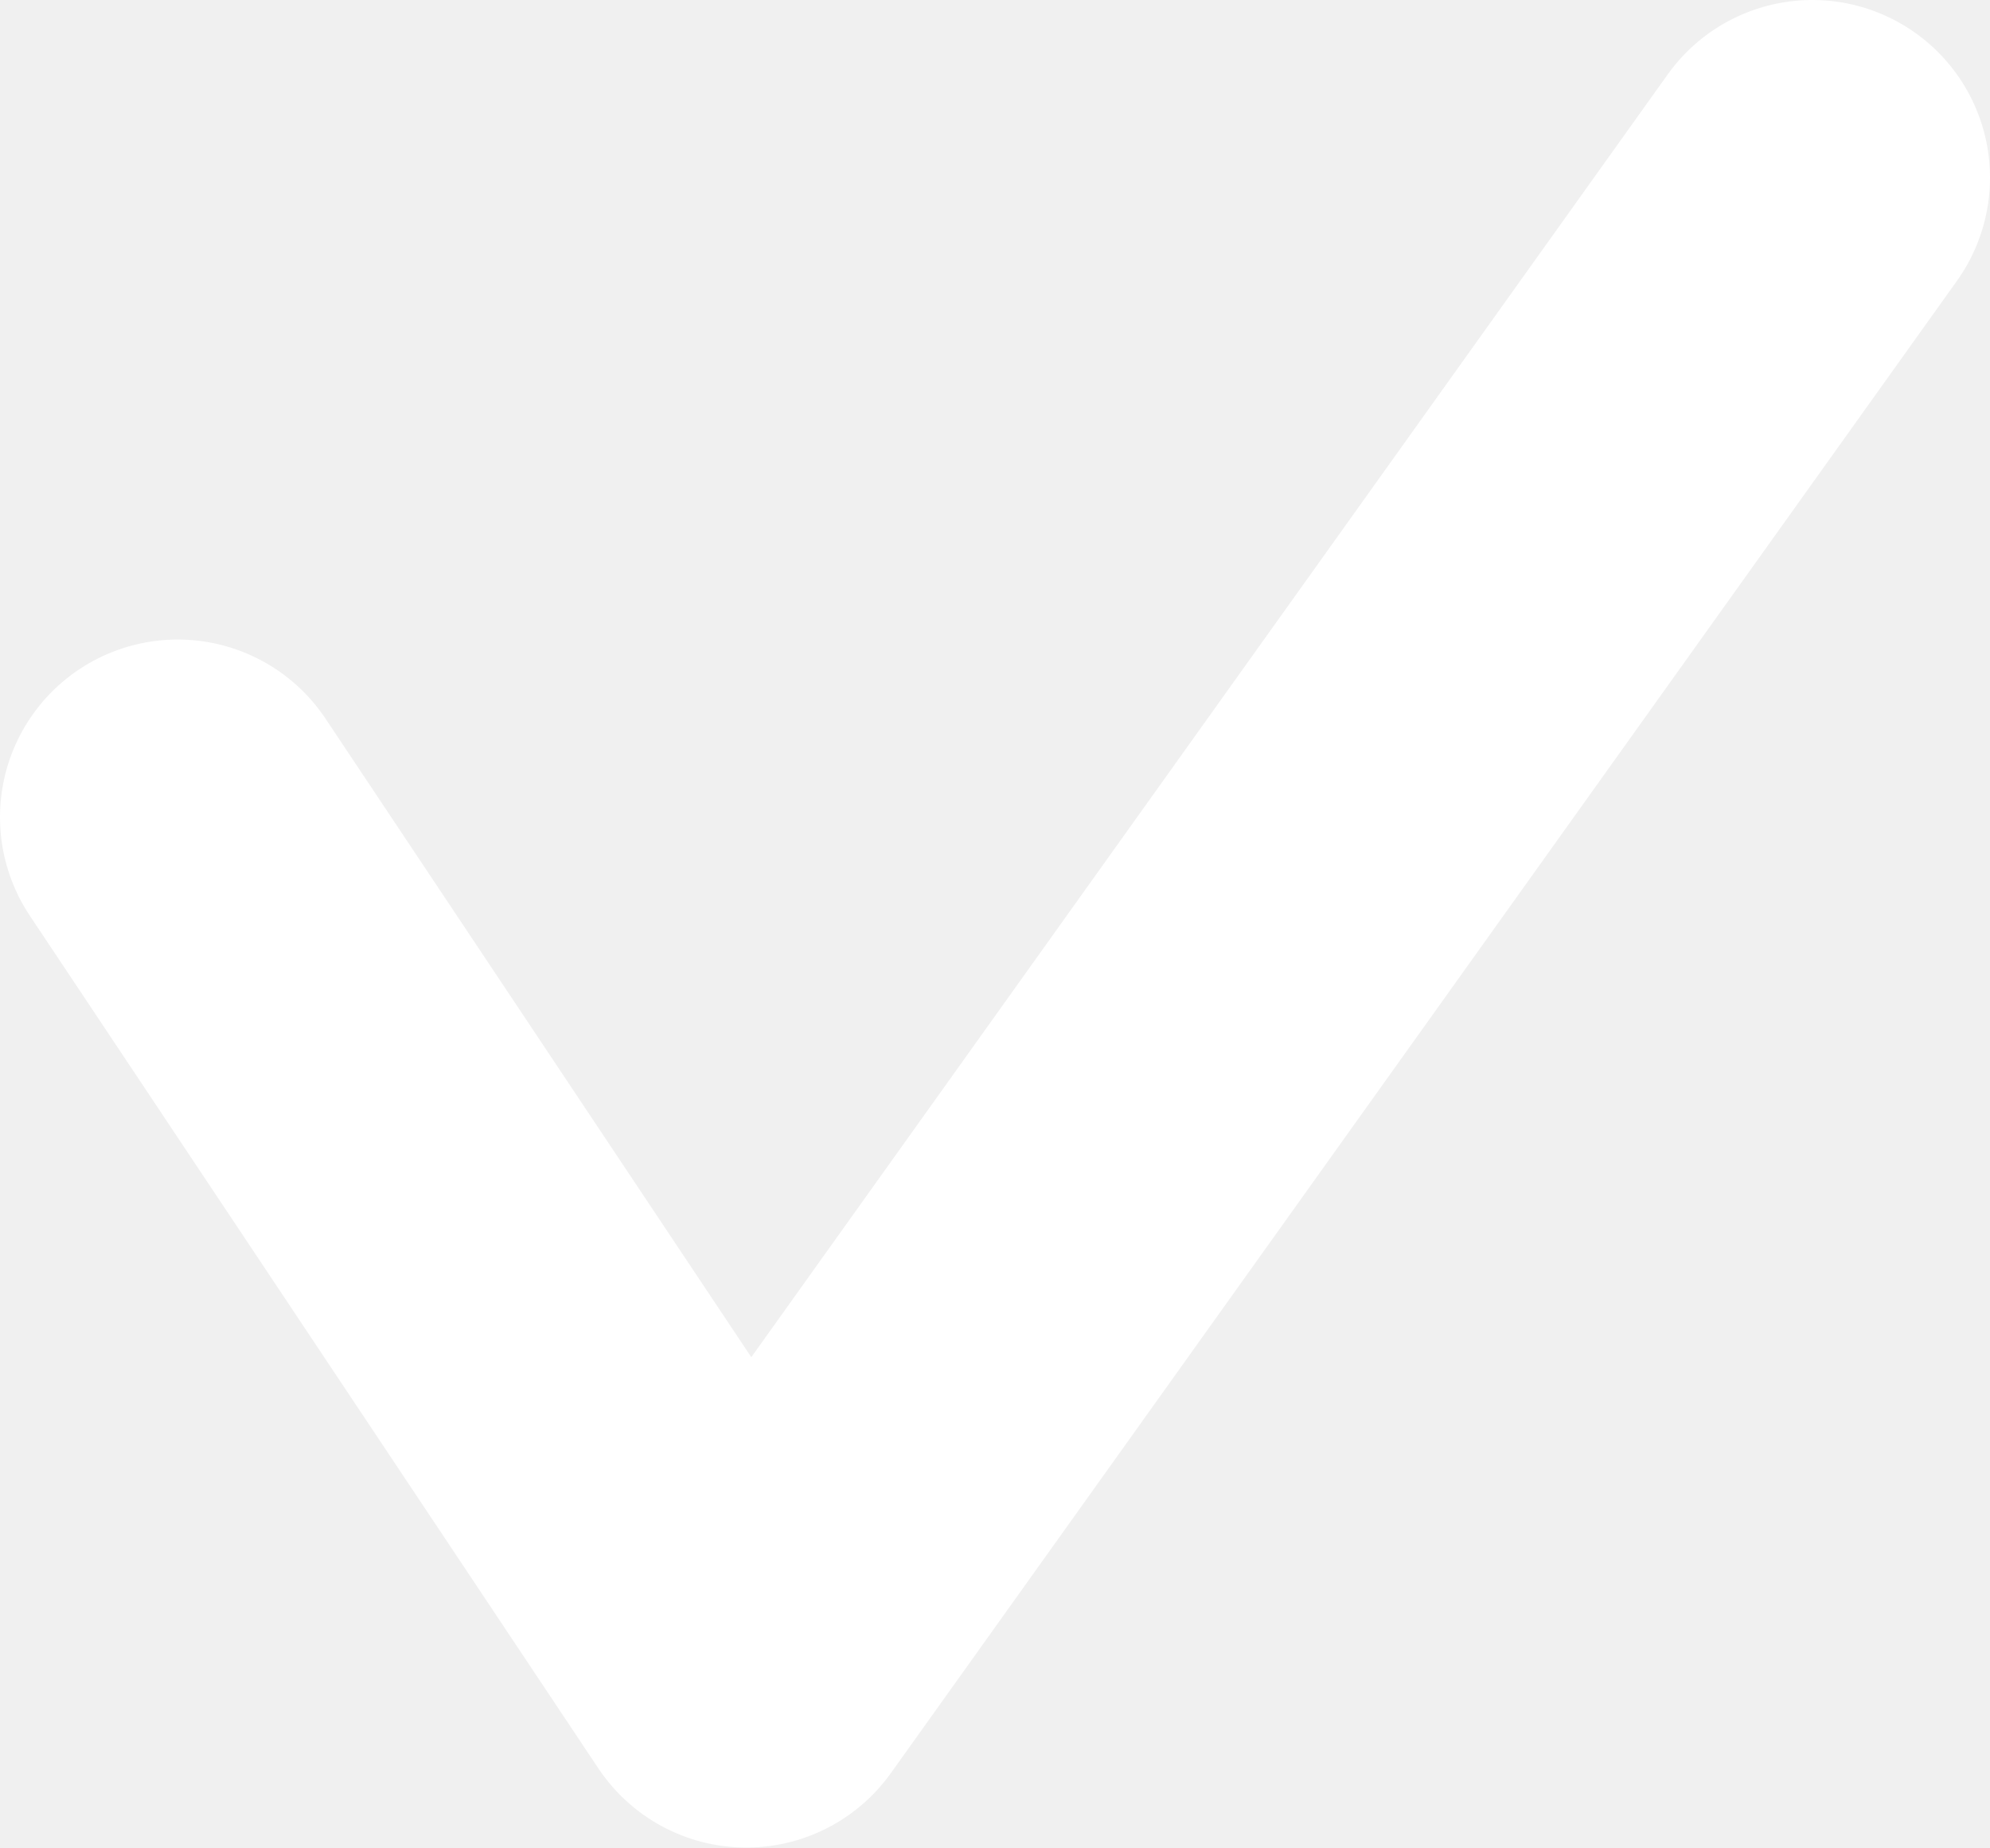
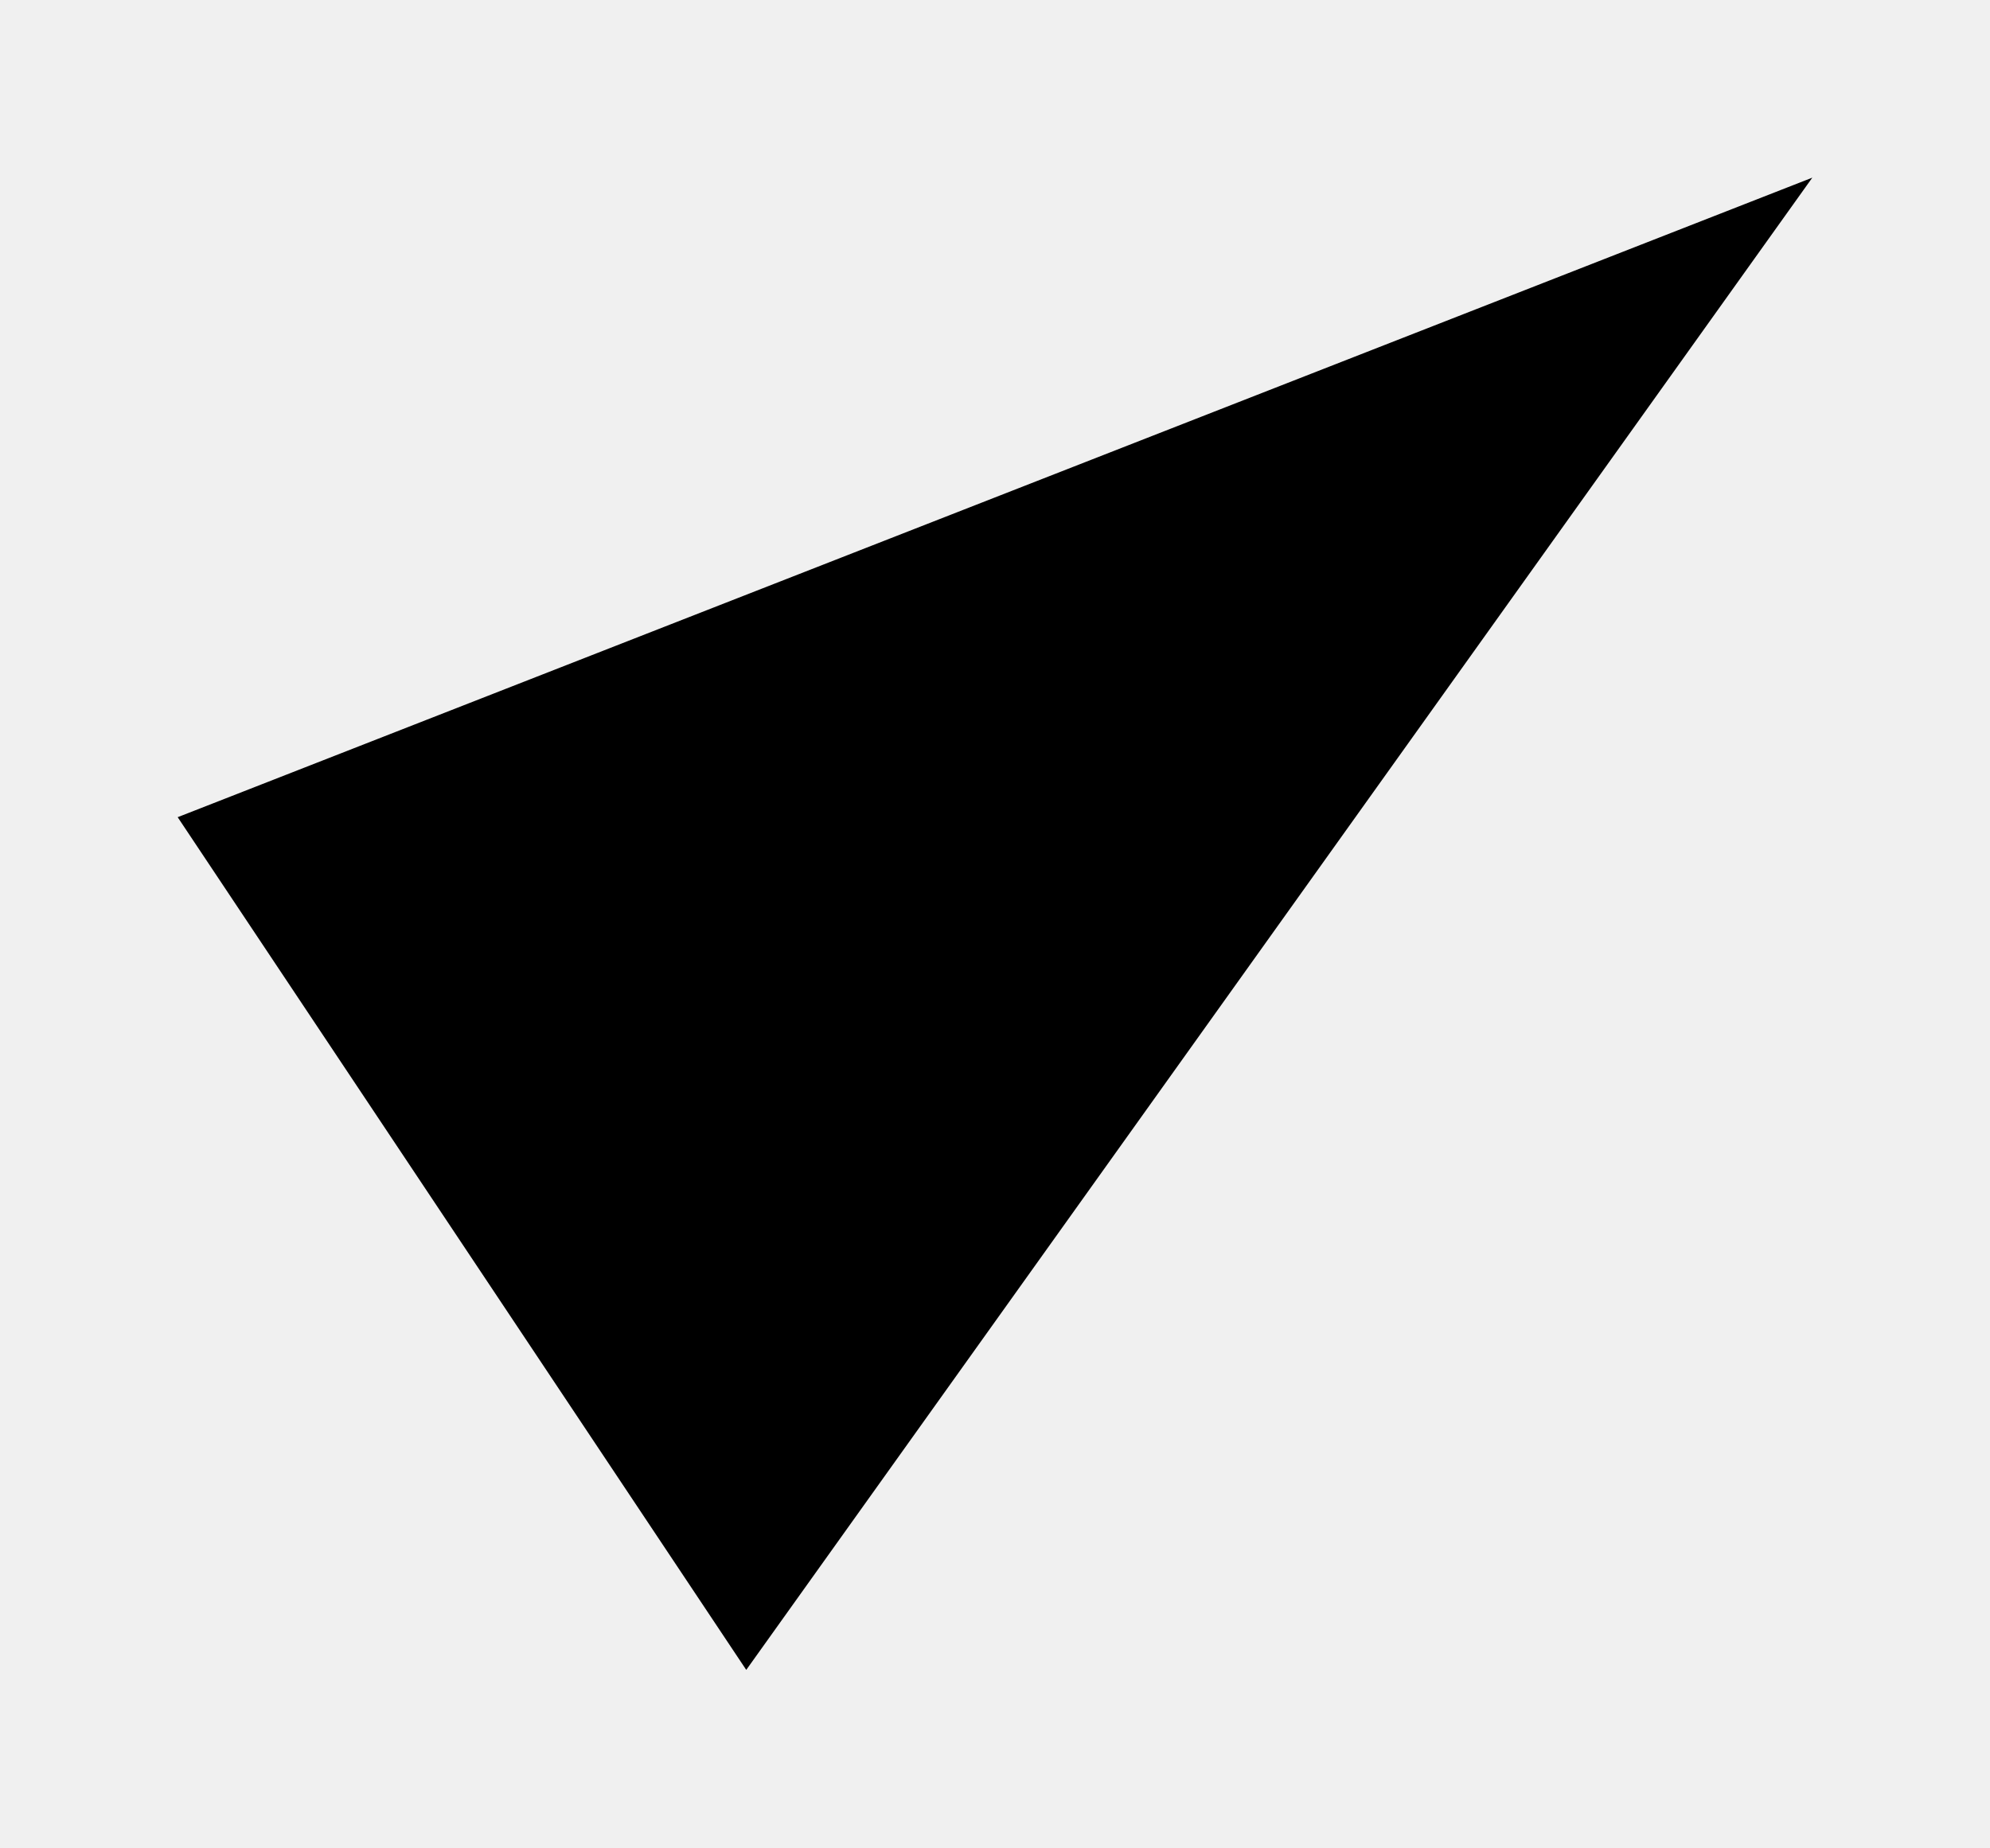
<svg xmlns="http://www.w3.org/2000/svg" viewBox="0 0 14 13">
  <defs>
    <style>.e4a12be3-6cfb-4b36-9191-eadcb401e344{fill:none;stroke:#fff;stroke-linecap:round;stroke-linejoin:round;stroke-width:2.5px;}</style>
  </defs>
  <g id="a9ebe49e-a5fe-4c3a-8665-17d30e0d2465" data-name="Calque 2">
    <g id="bb3758a5-c76f-4560-9307-b76281350e75" data-name="notation-submenu">
-       <polyline class="e4a12be3-6cfb-4b36-9191-eadcb401e344" points="1.25 5.75 5.25 11.75 12.75 1.25" />
+       <polyline className="e4a12be3-6cfb-4b36-9191-eadcb401e344" points="1.25 5.75 5.25 11.75 12.75 1.25" />
    </g>
  </g>
</svg>
